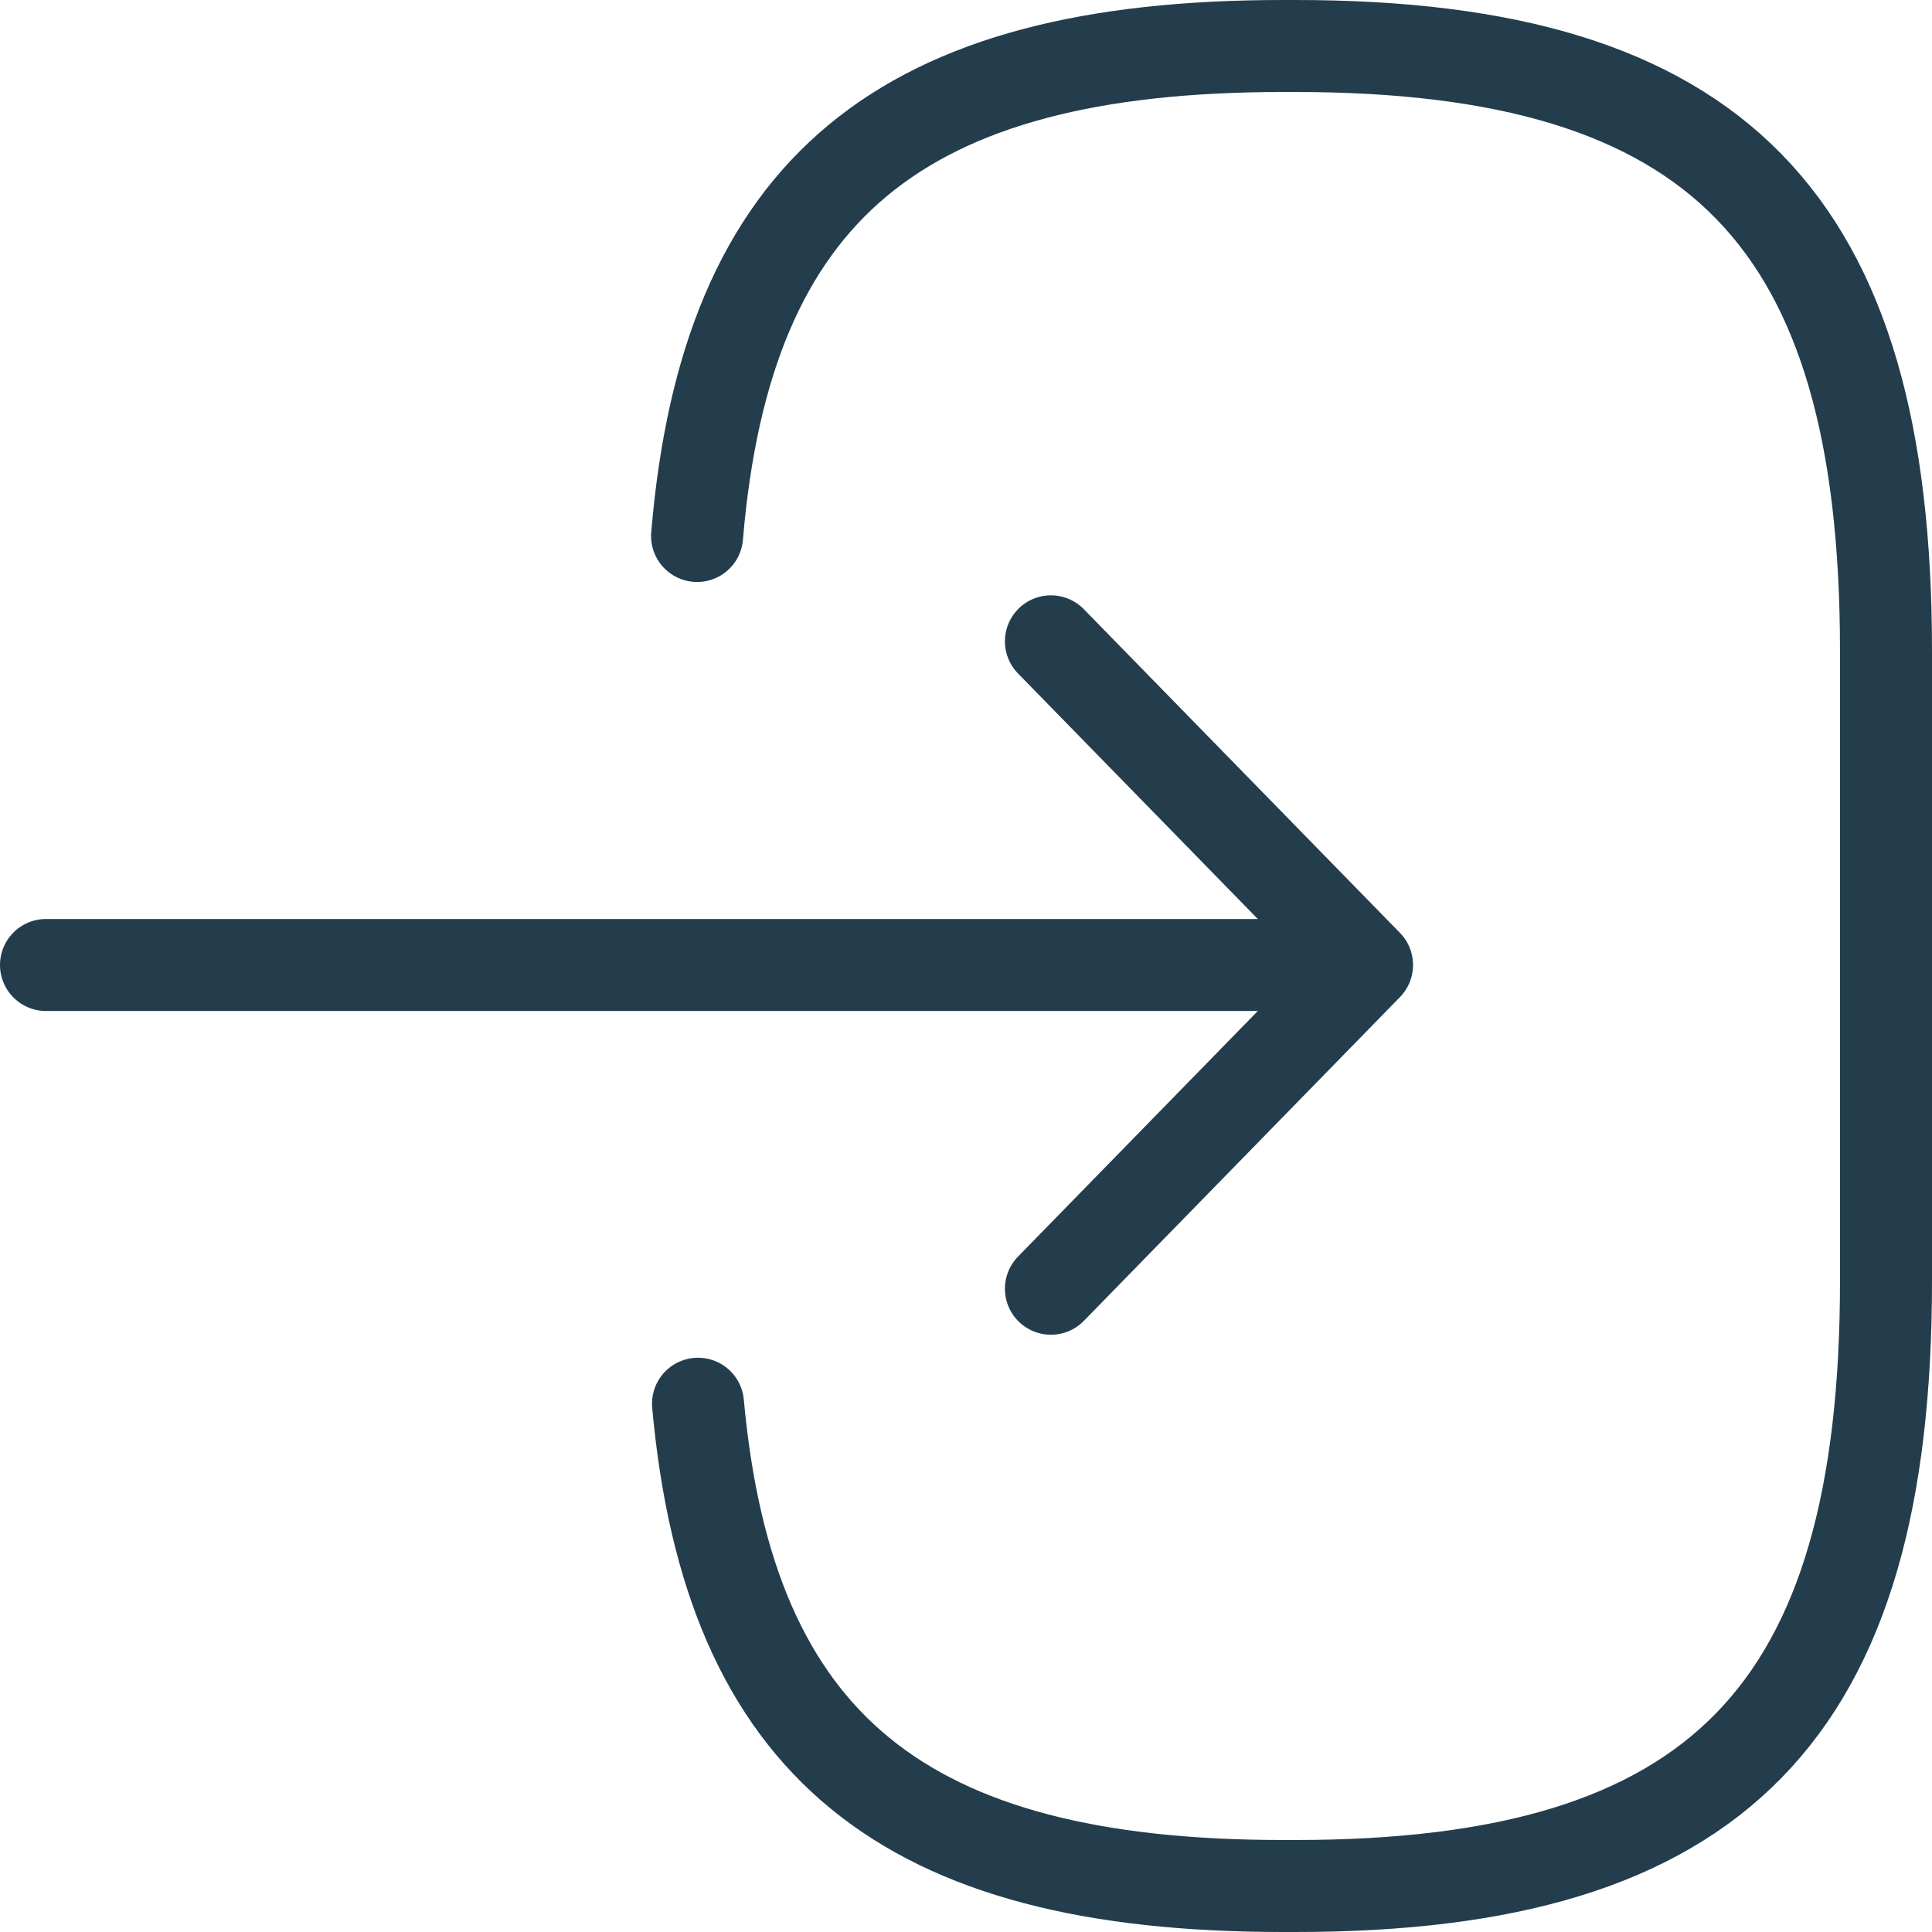
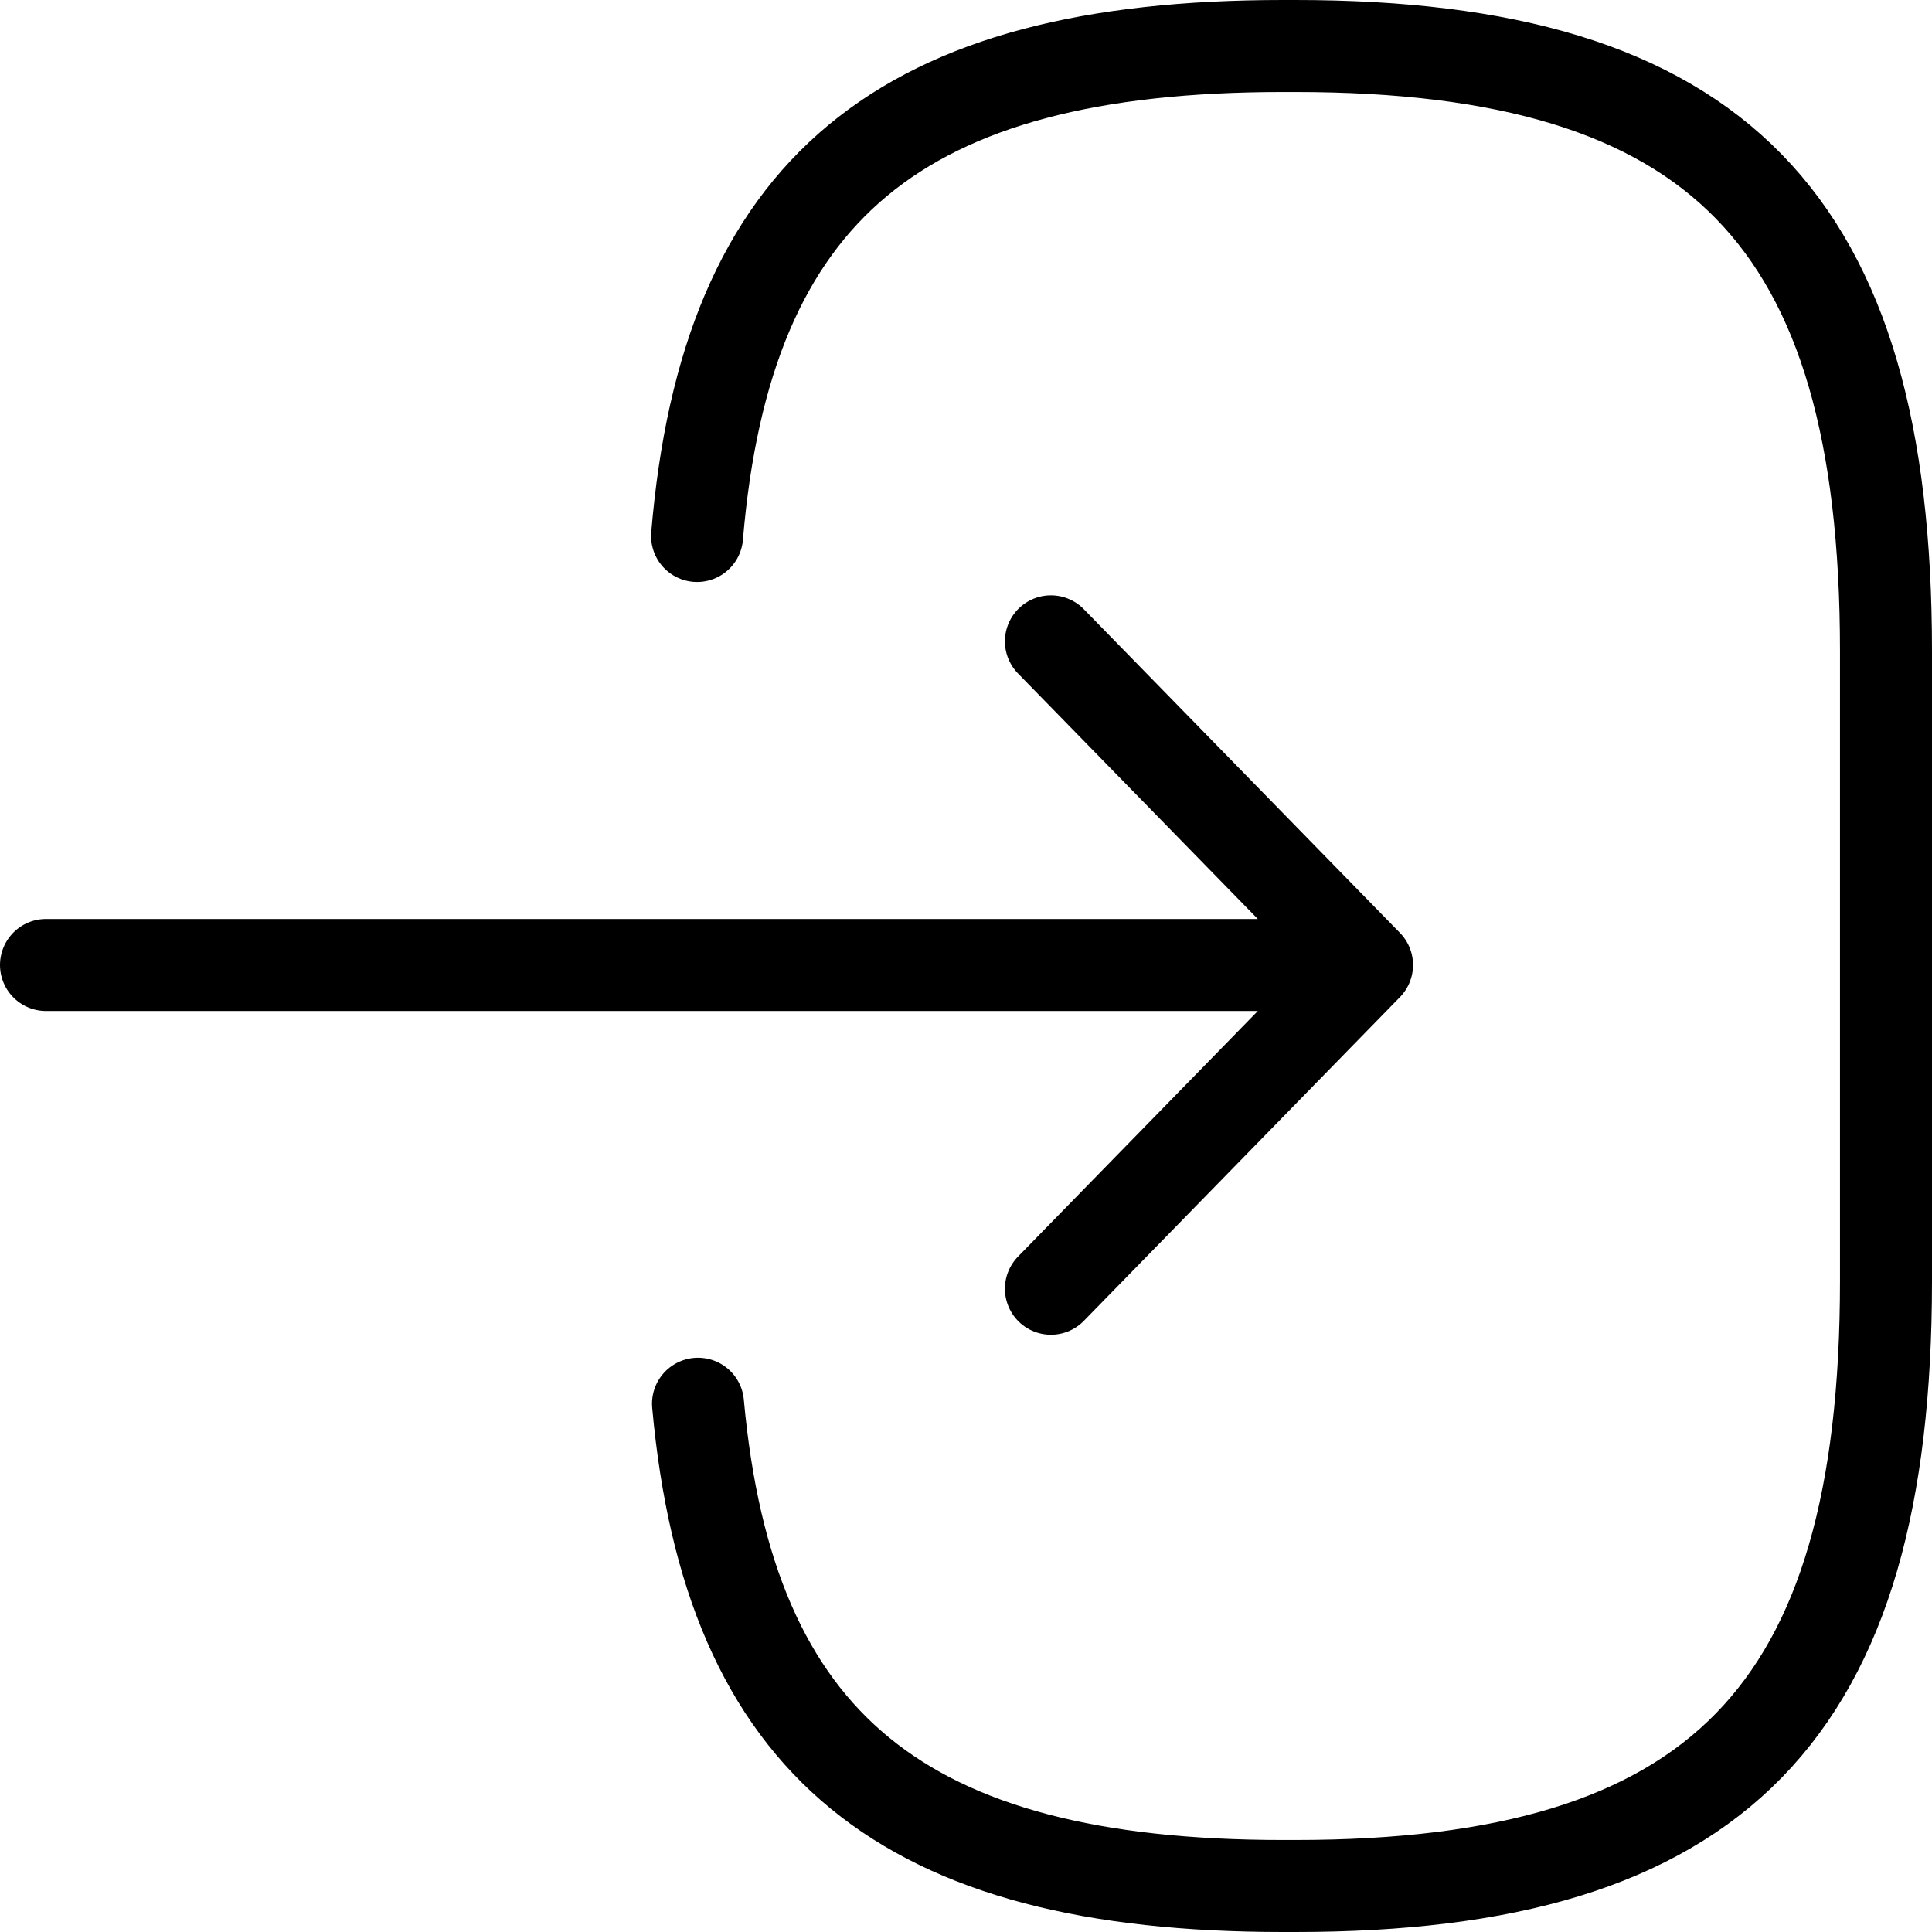
<svg xmlns="http://www.w3.org/2000/svg" width="21" height="21" viewBox="0 0 21 21" fill="none">
-   <path d="M7.577 5.826C7.895 2.044 9.792 0.5 13.946 0.5H14.079C18.664 0.5 20.5 2.38 20.5 7.076V13.924C20.5 18.62 18.664 20.5 14.079 20.5H13.946C9.823 20.5 7.926 18.977 7.587 15.258M0.5 10.489H14.859M11.423 14.008L14.859 10.489L11.423 6.971" stroke="#233D4D" stroke-linecap="round" stroke-linejoin="round" />
+   <path d="M7.577 5.826C7.895 2.044 9.792 0.5 13.946 0.5H14.079C18.664 0.5 20.5 2.38 20.5 7.076V13.924C20.5 18.62 18.664 20.5 14.079 20.5H13.946C9.823 20.5 7.926 18.977 7.587 15.258M0.5 10.489H14.859M11.423 14.008L14.859 10.489L11.423 6.971" stroke="currentColor" stroke-linecap="round" stroke-linejoin="round" />
</svg>
